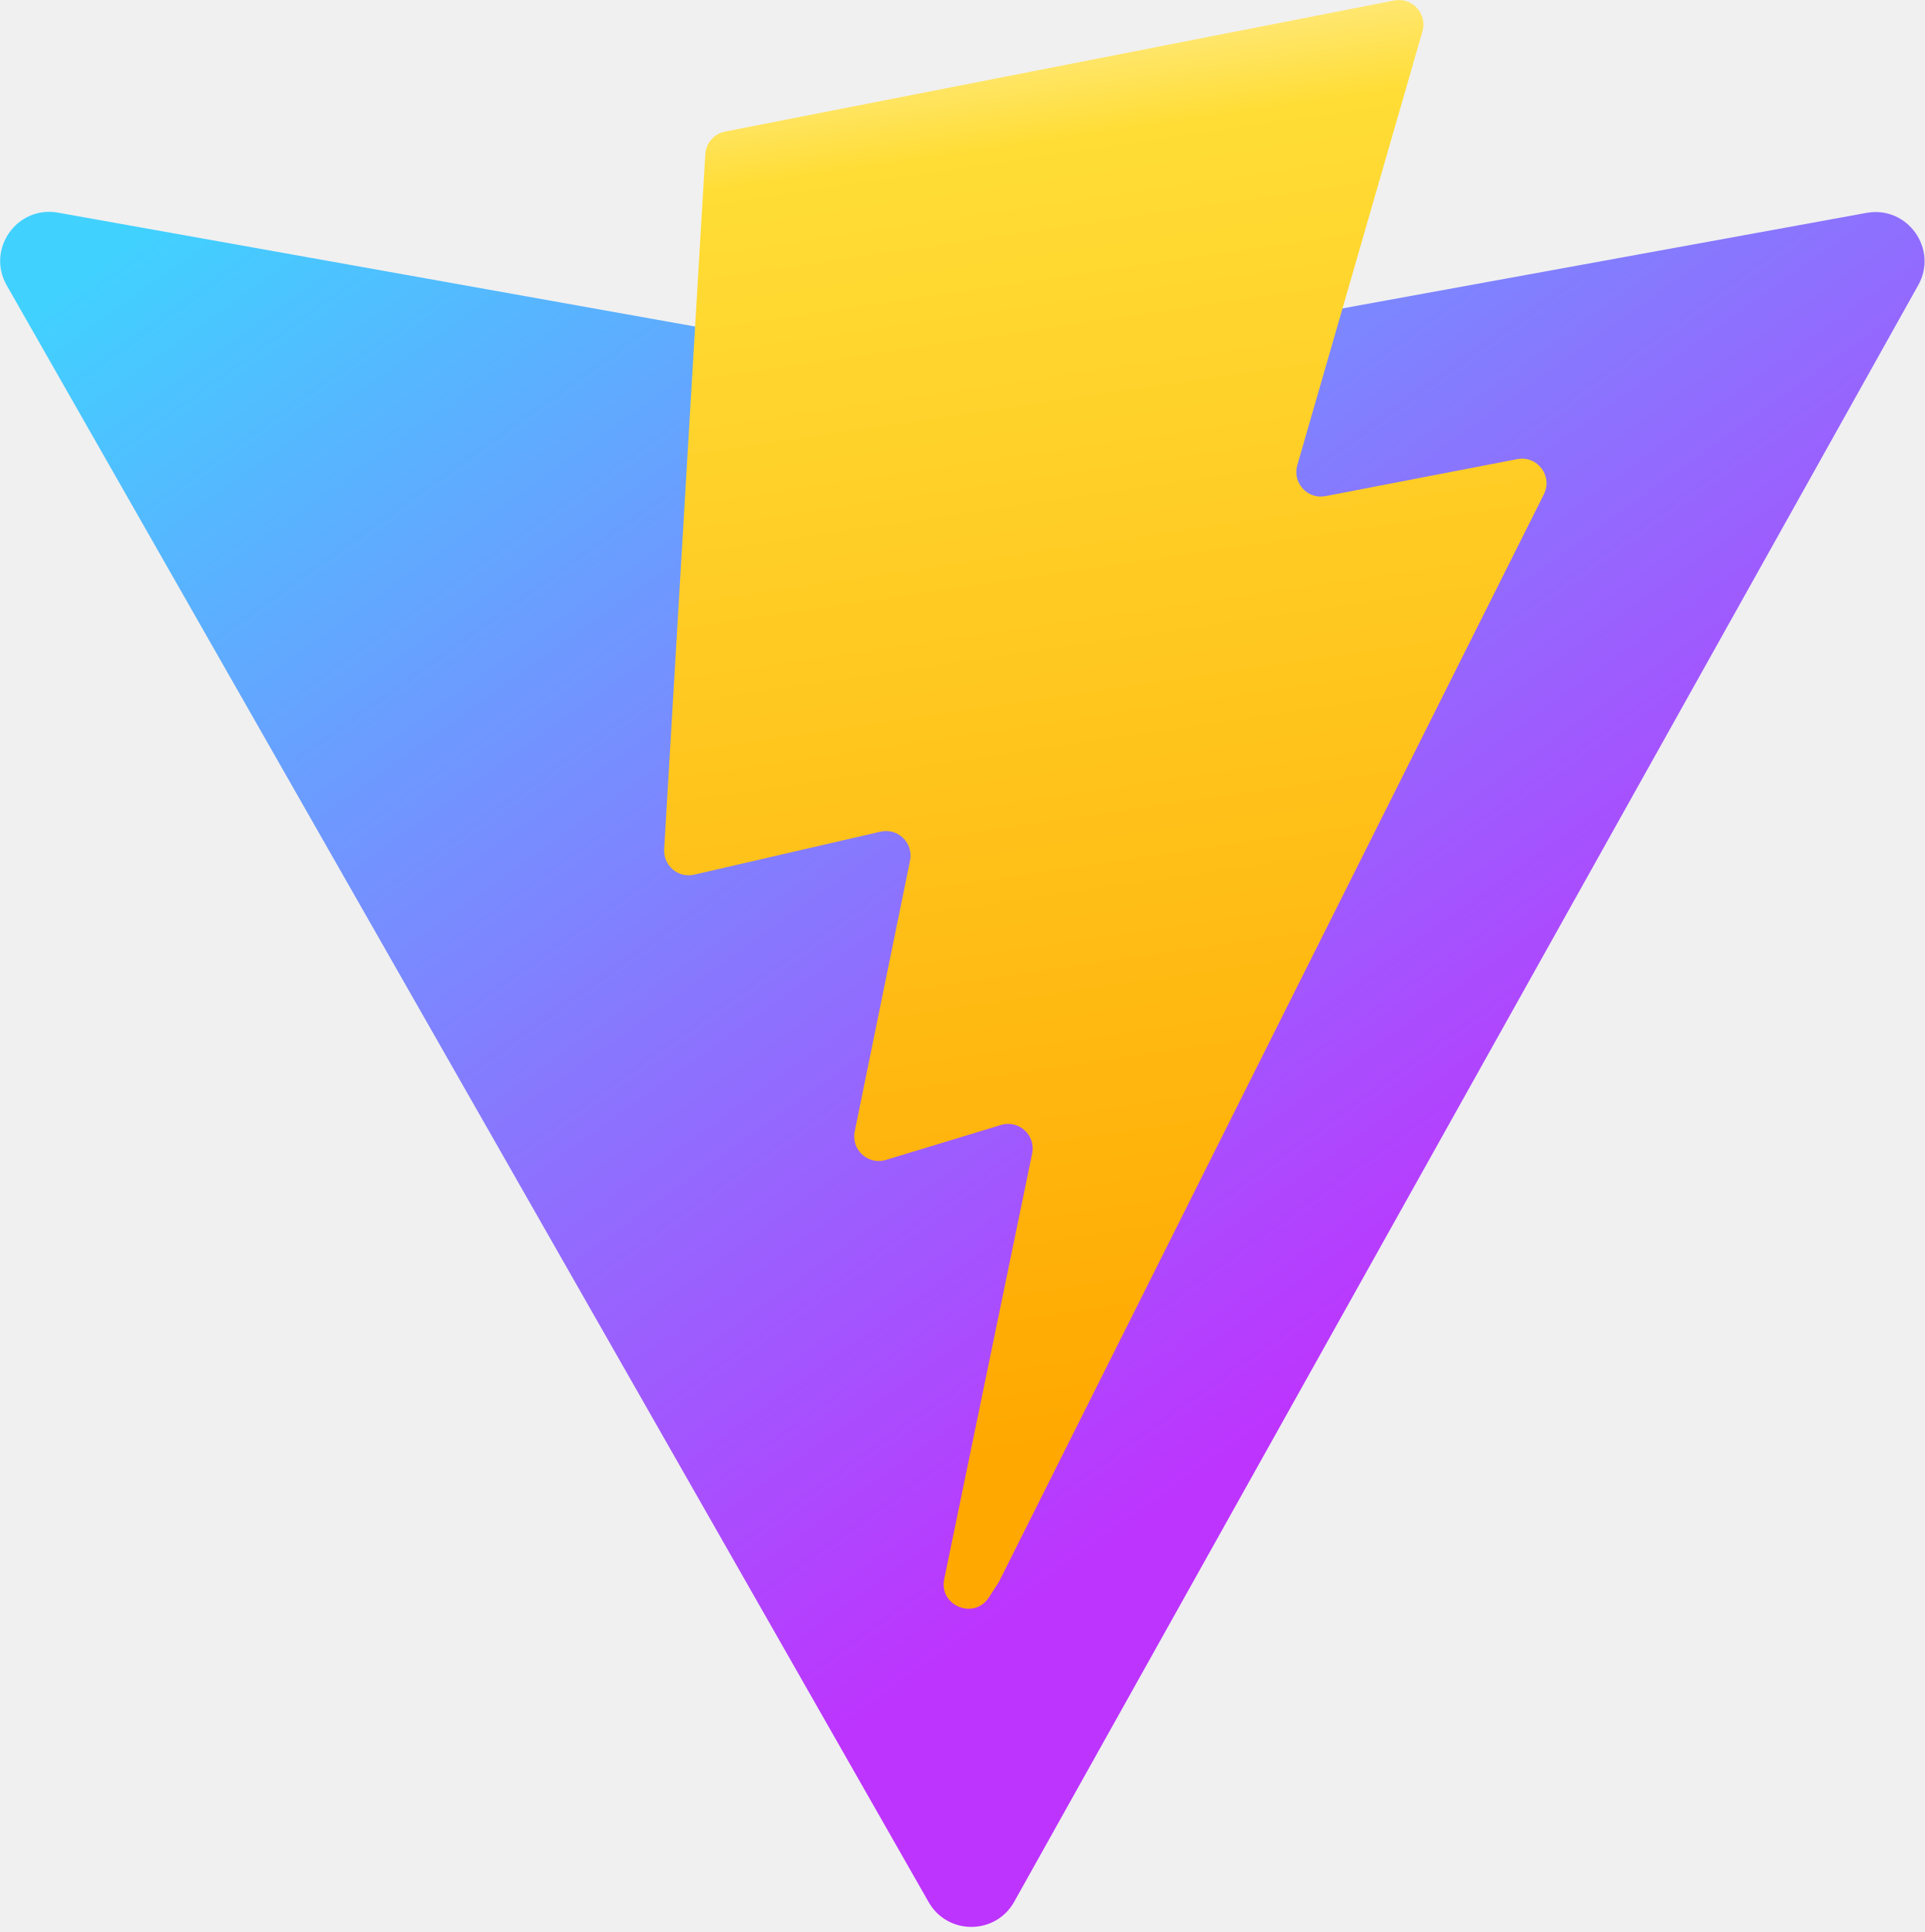
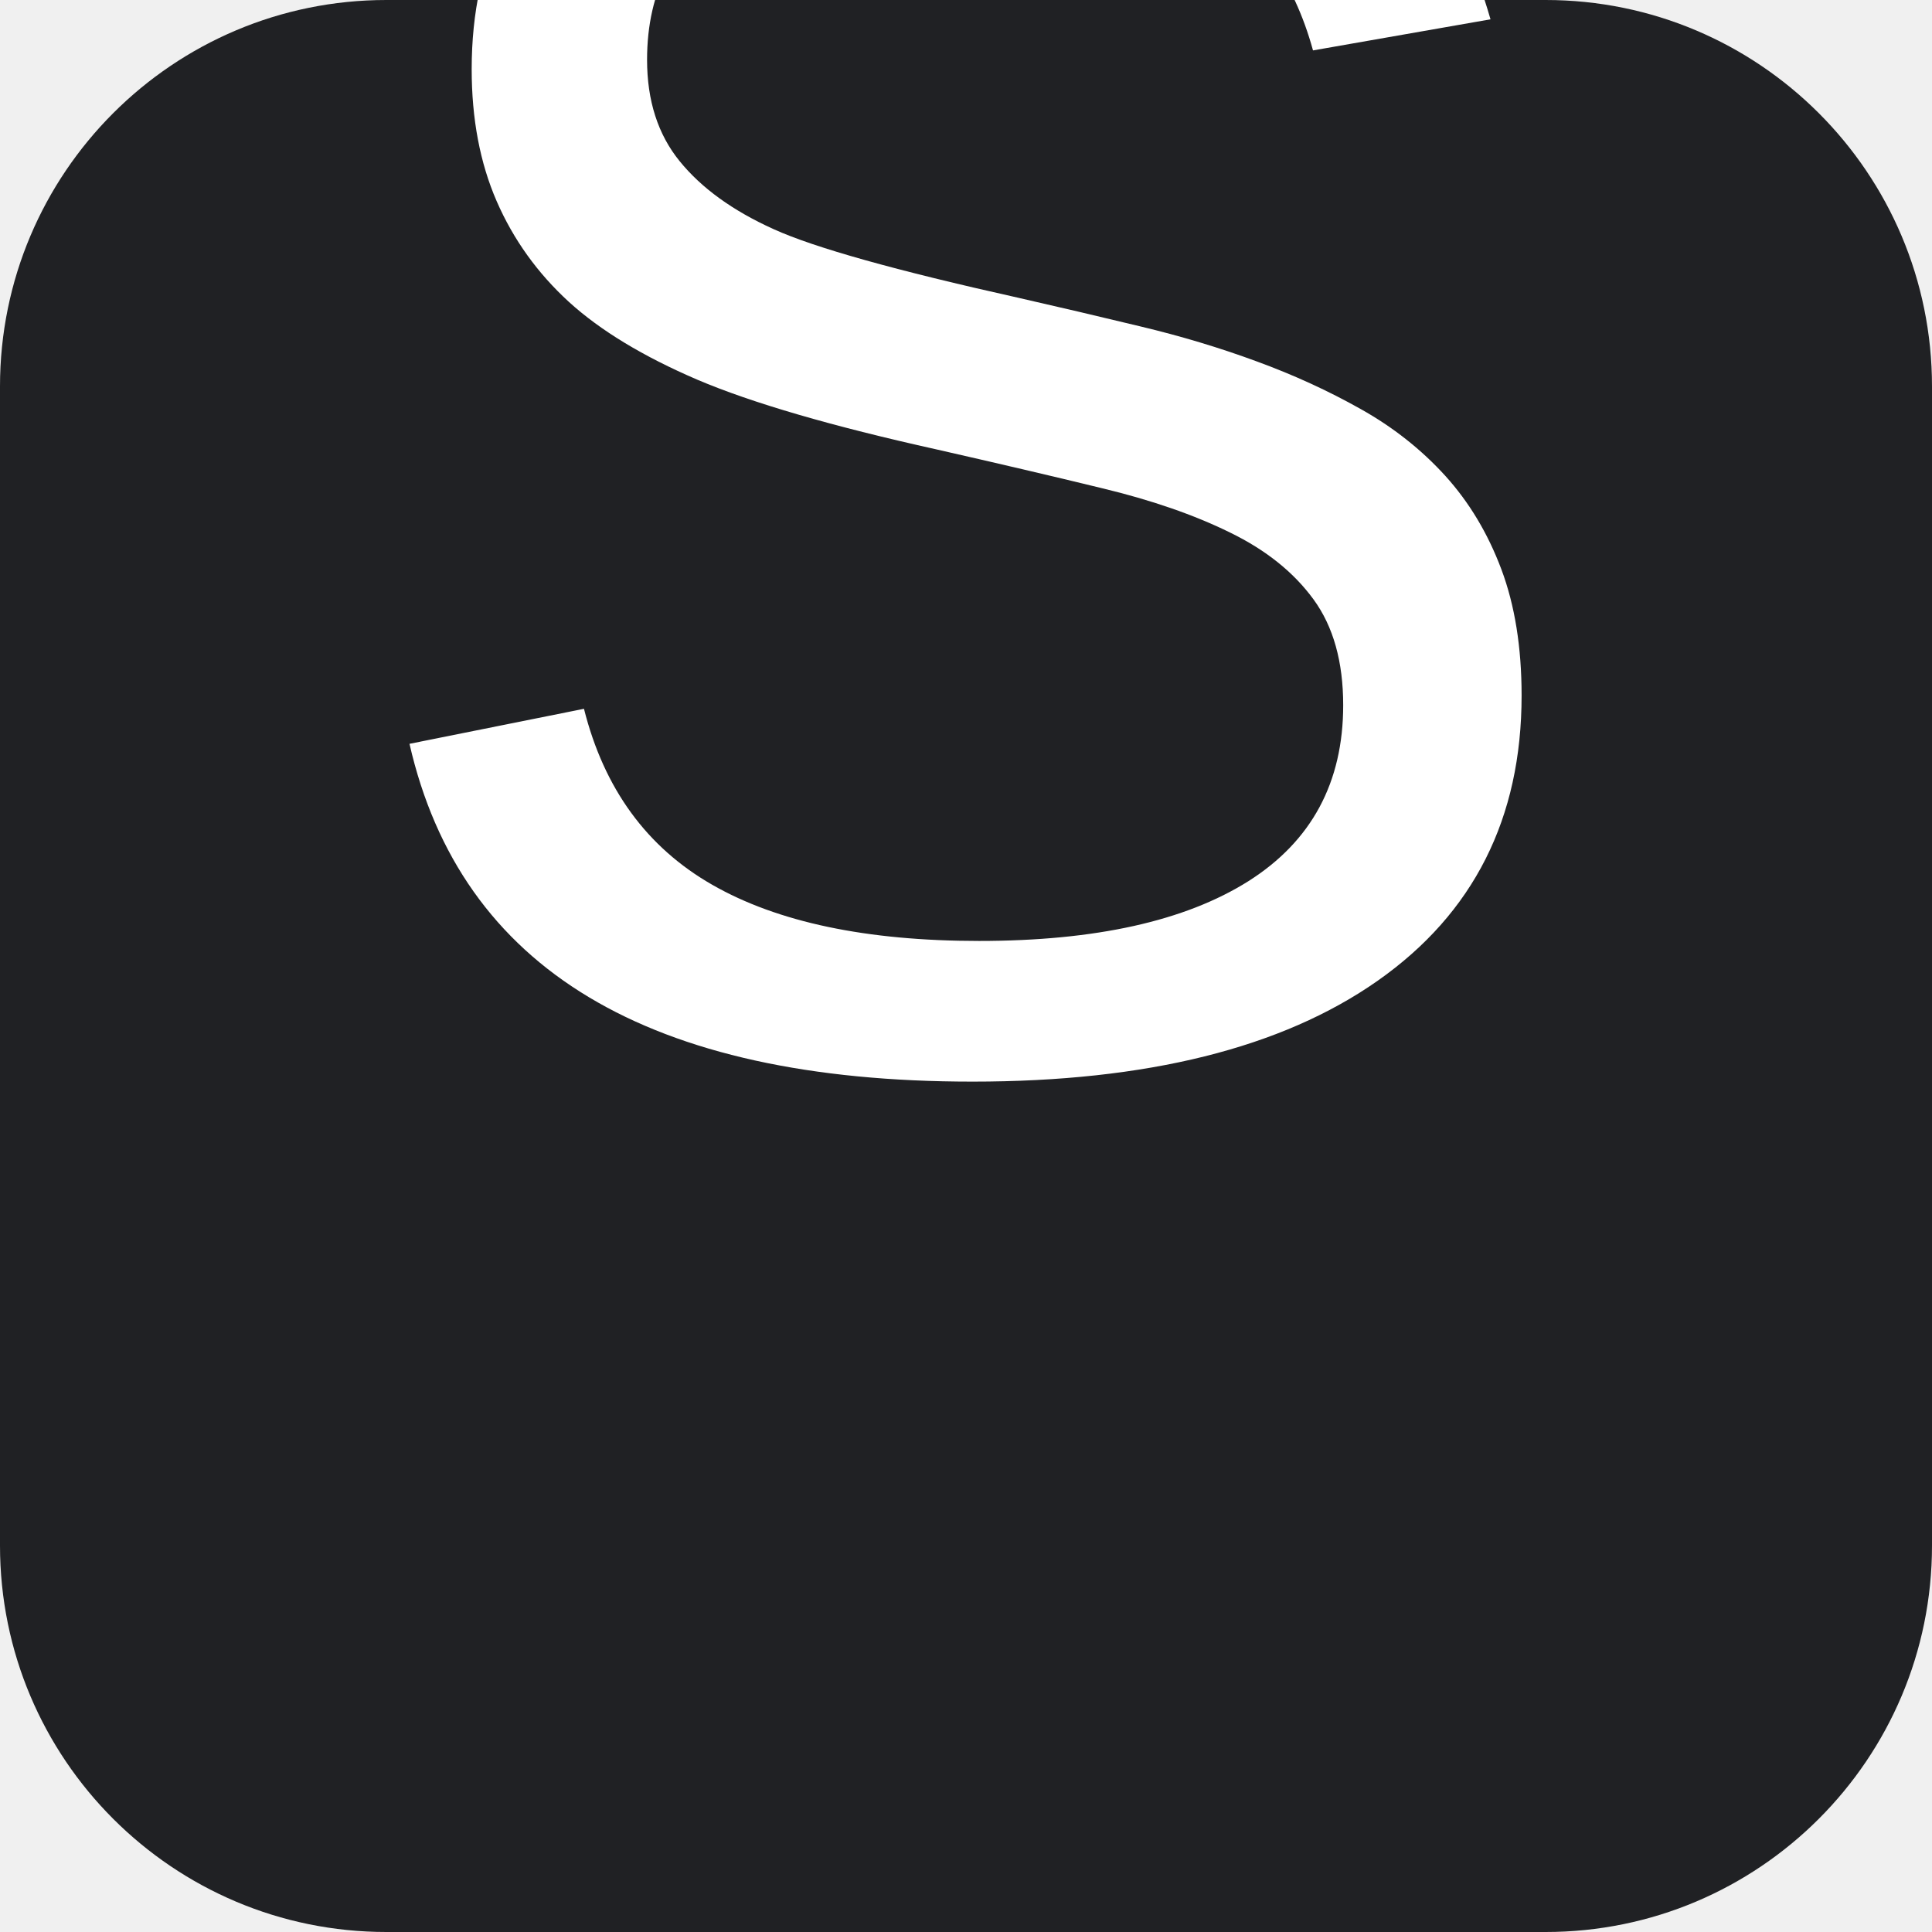
- <svg xmlns="http://www.w3.org/2000/svg" aria-hidden="true" role="img" class="iconify iconify--logos" width="31.88" height="32" preserveAspectRatio="xMidYMid meet" viewBox="0 0 256 257">
-   <defs>
-     <linearGradient id="IconifyId1813088fe1fbc01fb466" x1="-.828%" x2="57.636%" y1="7.652%" y2="78.411%">
-       <stop offset="0%" stop-color="#41D1FF" />
-       <stop offset="100%" stop-color="#BD34FE" />
-     </linearGradient>
-     <linearGradient id="IconifyId1813088fe1fbc01fb467" x1="43.376%" x2="50.316%" y1="2.242%" y2="89.03%">
-       <stop offset="0%" stop-color="#FFEA83" />
-       <stop offset="8.333%" stop-color="#FFDD35" />
-       <stop offset="100%" stop-color="#FFA800" />
-     </linearGradient>
-   </defs>
-   <path fill="url(#IconifyId1813088fe1fbc01fb466)" d="M255.153 37.938L134.897 252.976c-2.483 4.44-8.862 4.466-11.382.048L.875 37.958c-2.746-4.814 1.371-10.646 6.827-9.67l120.385 21.517a6.537 6.537 0 0 0 2.322-.004l117.867-21.483c5.438-.991 9.574 4.796 6.877 9.62Z" />
-   <path fill="url(#IconifyId1813088fe1fbc01fb467)" d="M185.432.063L96.44 17.501a3.268 3.268 0 0 0-2.634 3.014l-5.474 92.456a3.268 3.268 0 0 0 3.997 3.378l24.777-5.718c2.318-.535 4.413 1.507 3.936 3.838l-7.361 36.047c-.495 2.426 1.782 4.5 4.151 3.78l15.304-4.649c2.372-.72 4.652 1.36 4.15 3.788l-11.698 56.621c-.732 3.542 3.979 5.473 5.943 2.437l1.313-2.028l72.516-144.72c1.215-2.423-.88-5.186-3.54-4.672l-25.505 4.922c-2.396.462-4.435-1.77-3.759-4.114l16.646-57.705c.677-2.35-1.37-4.583-3.769-4.113Z" />
+ <svg xmlns="http://www.w3.org/2000/svg" viewBox="0 0 100 100">
+   <rect width="100" height="100" rx="20" ry="20" fill="#202124" />
+   <text x="50%" y="55%" font-size="100" fill="#fff" font-family="Arial, sans-serif" text-anchor="middle" alignment-baseline="middle">S</text>
</svg>
